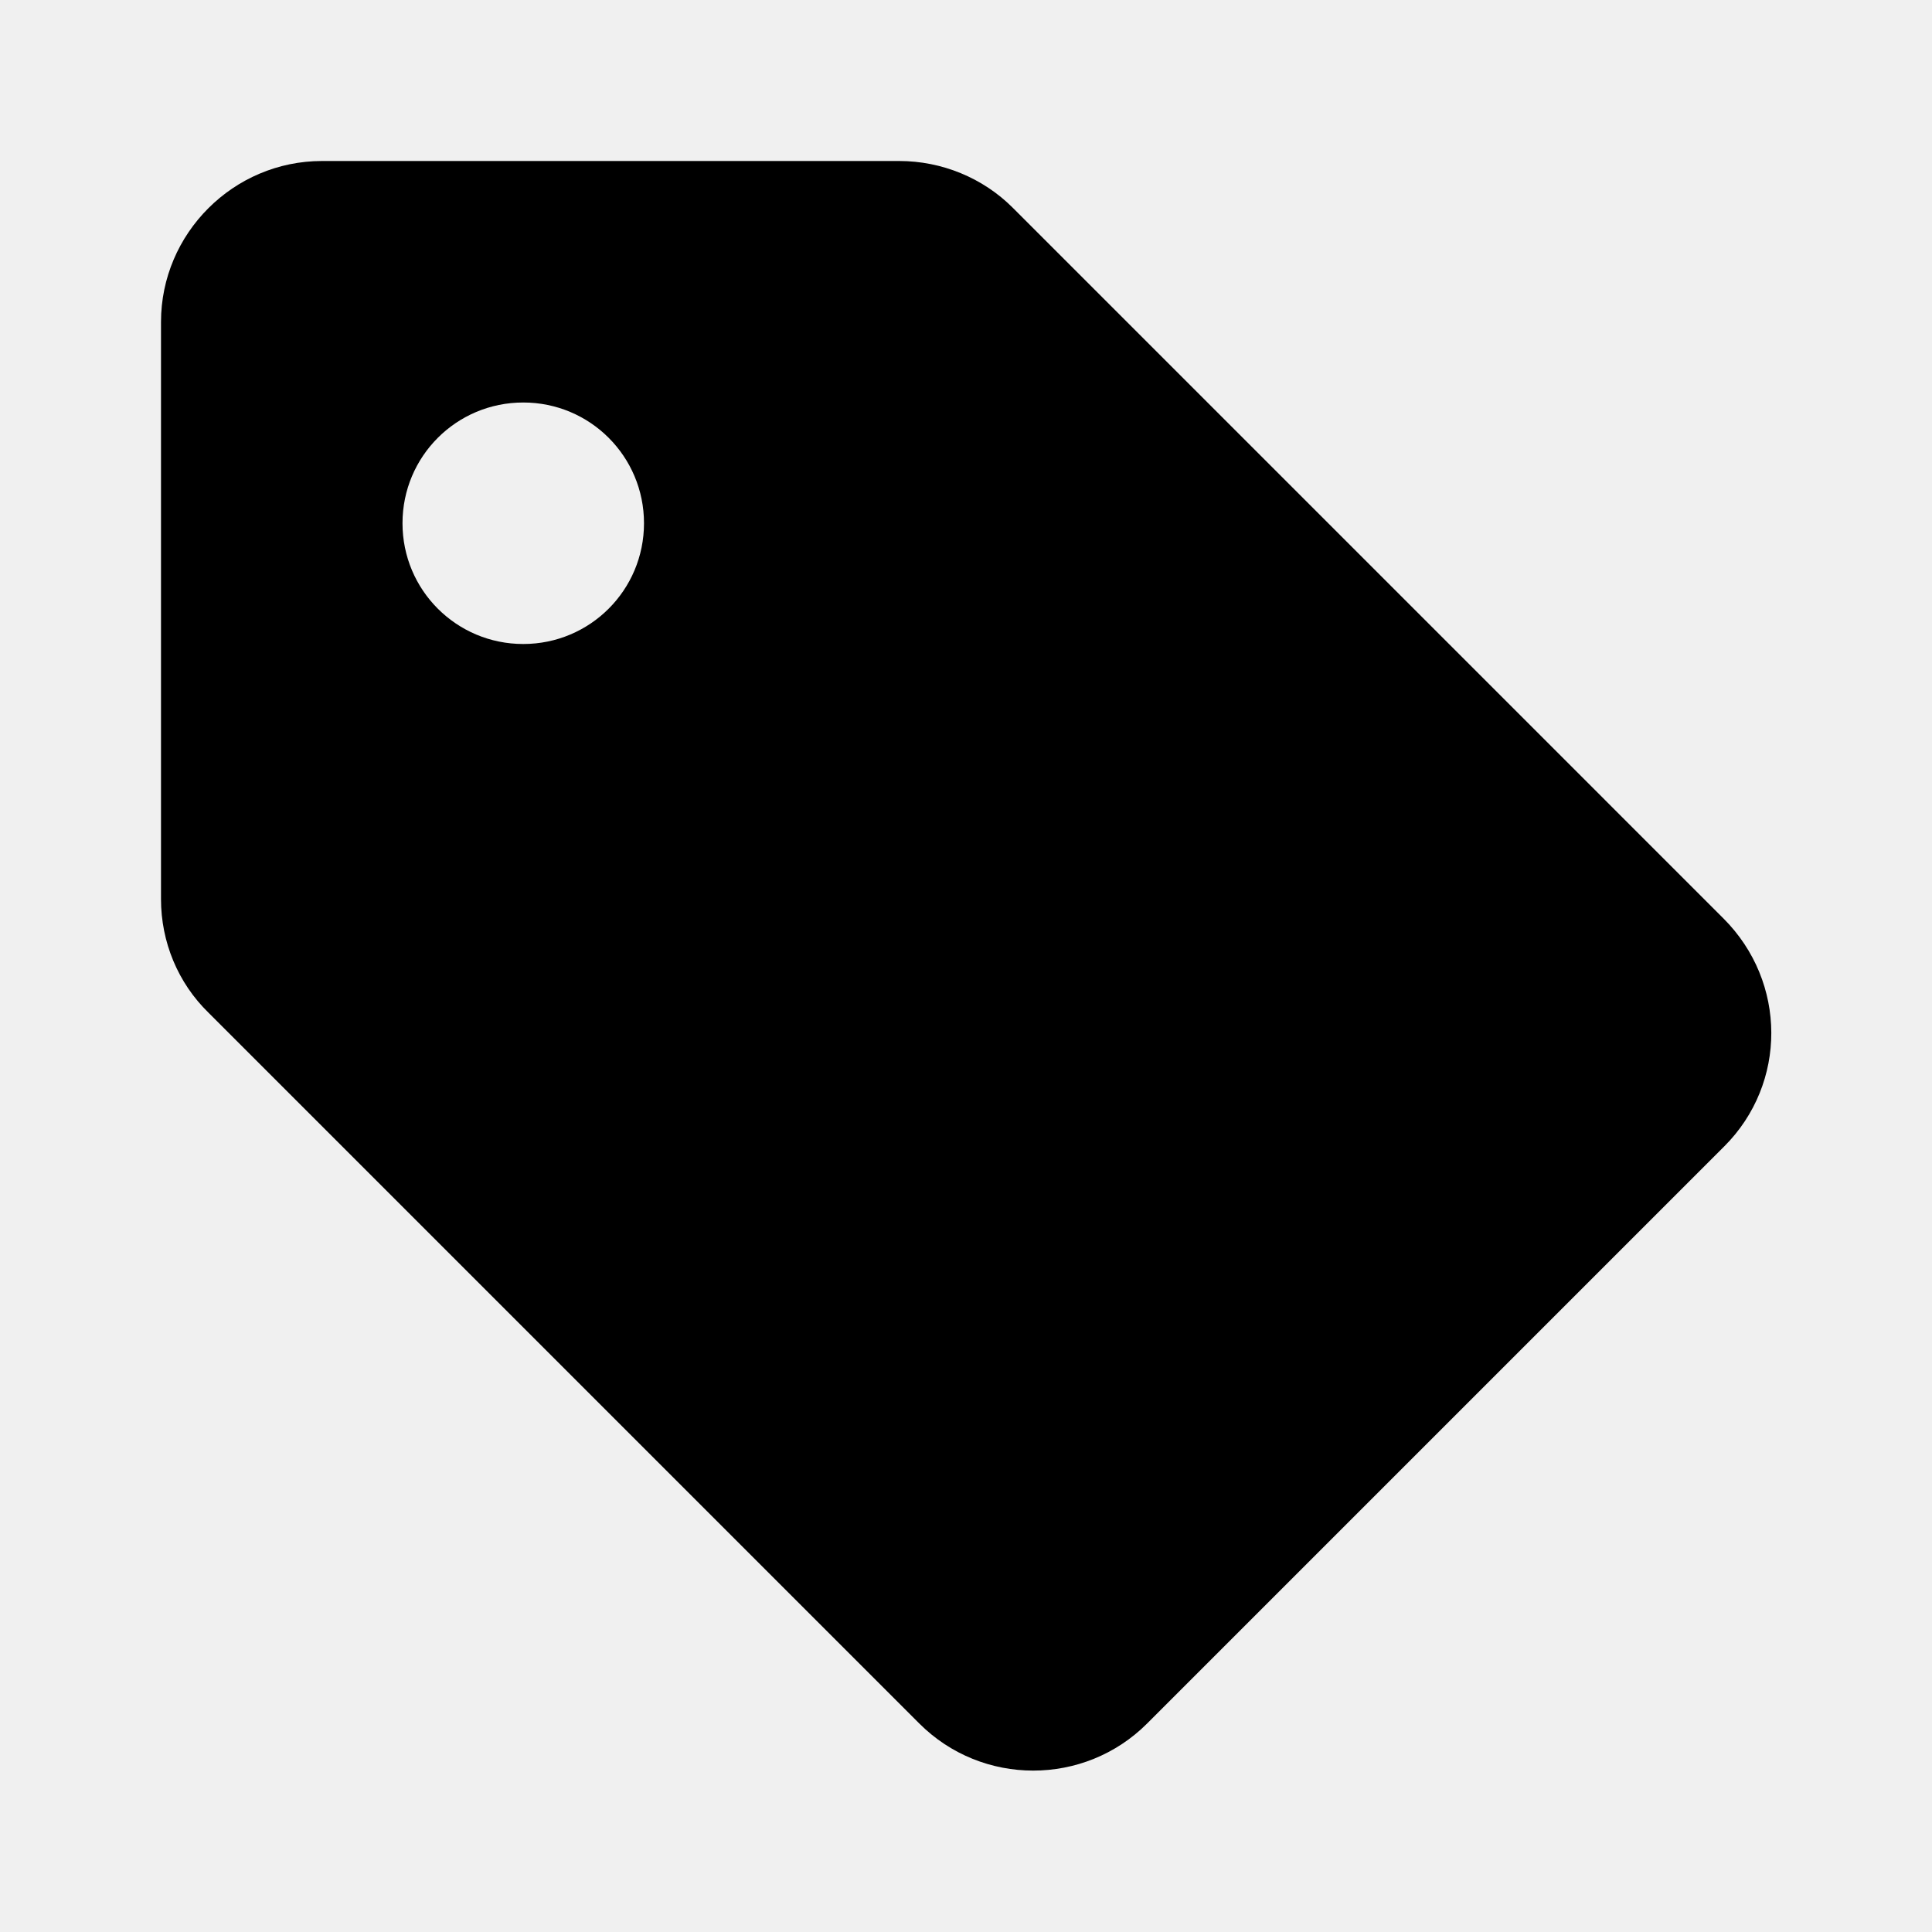
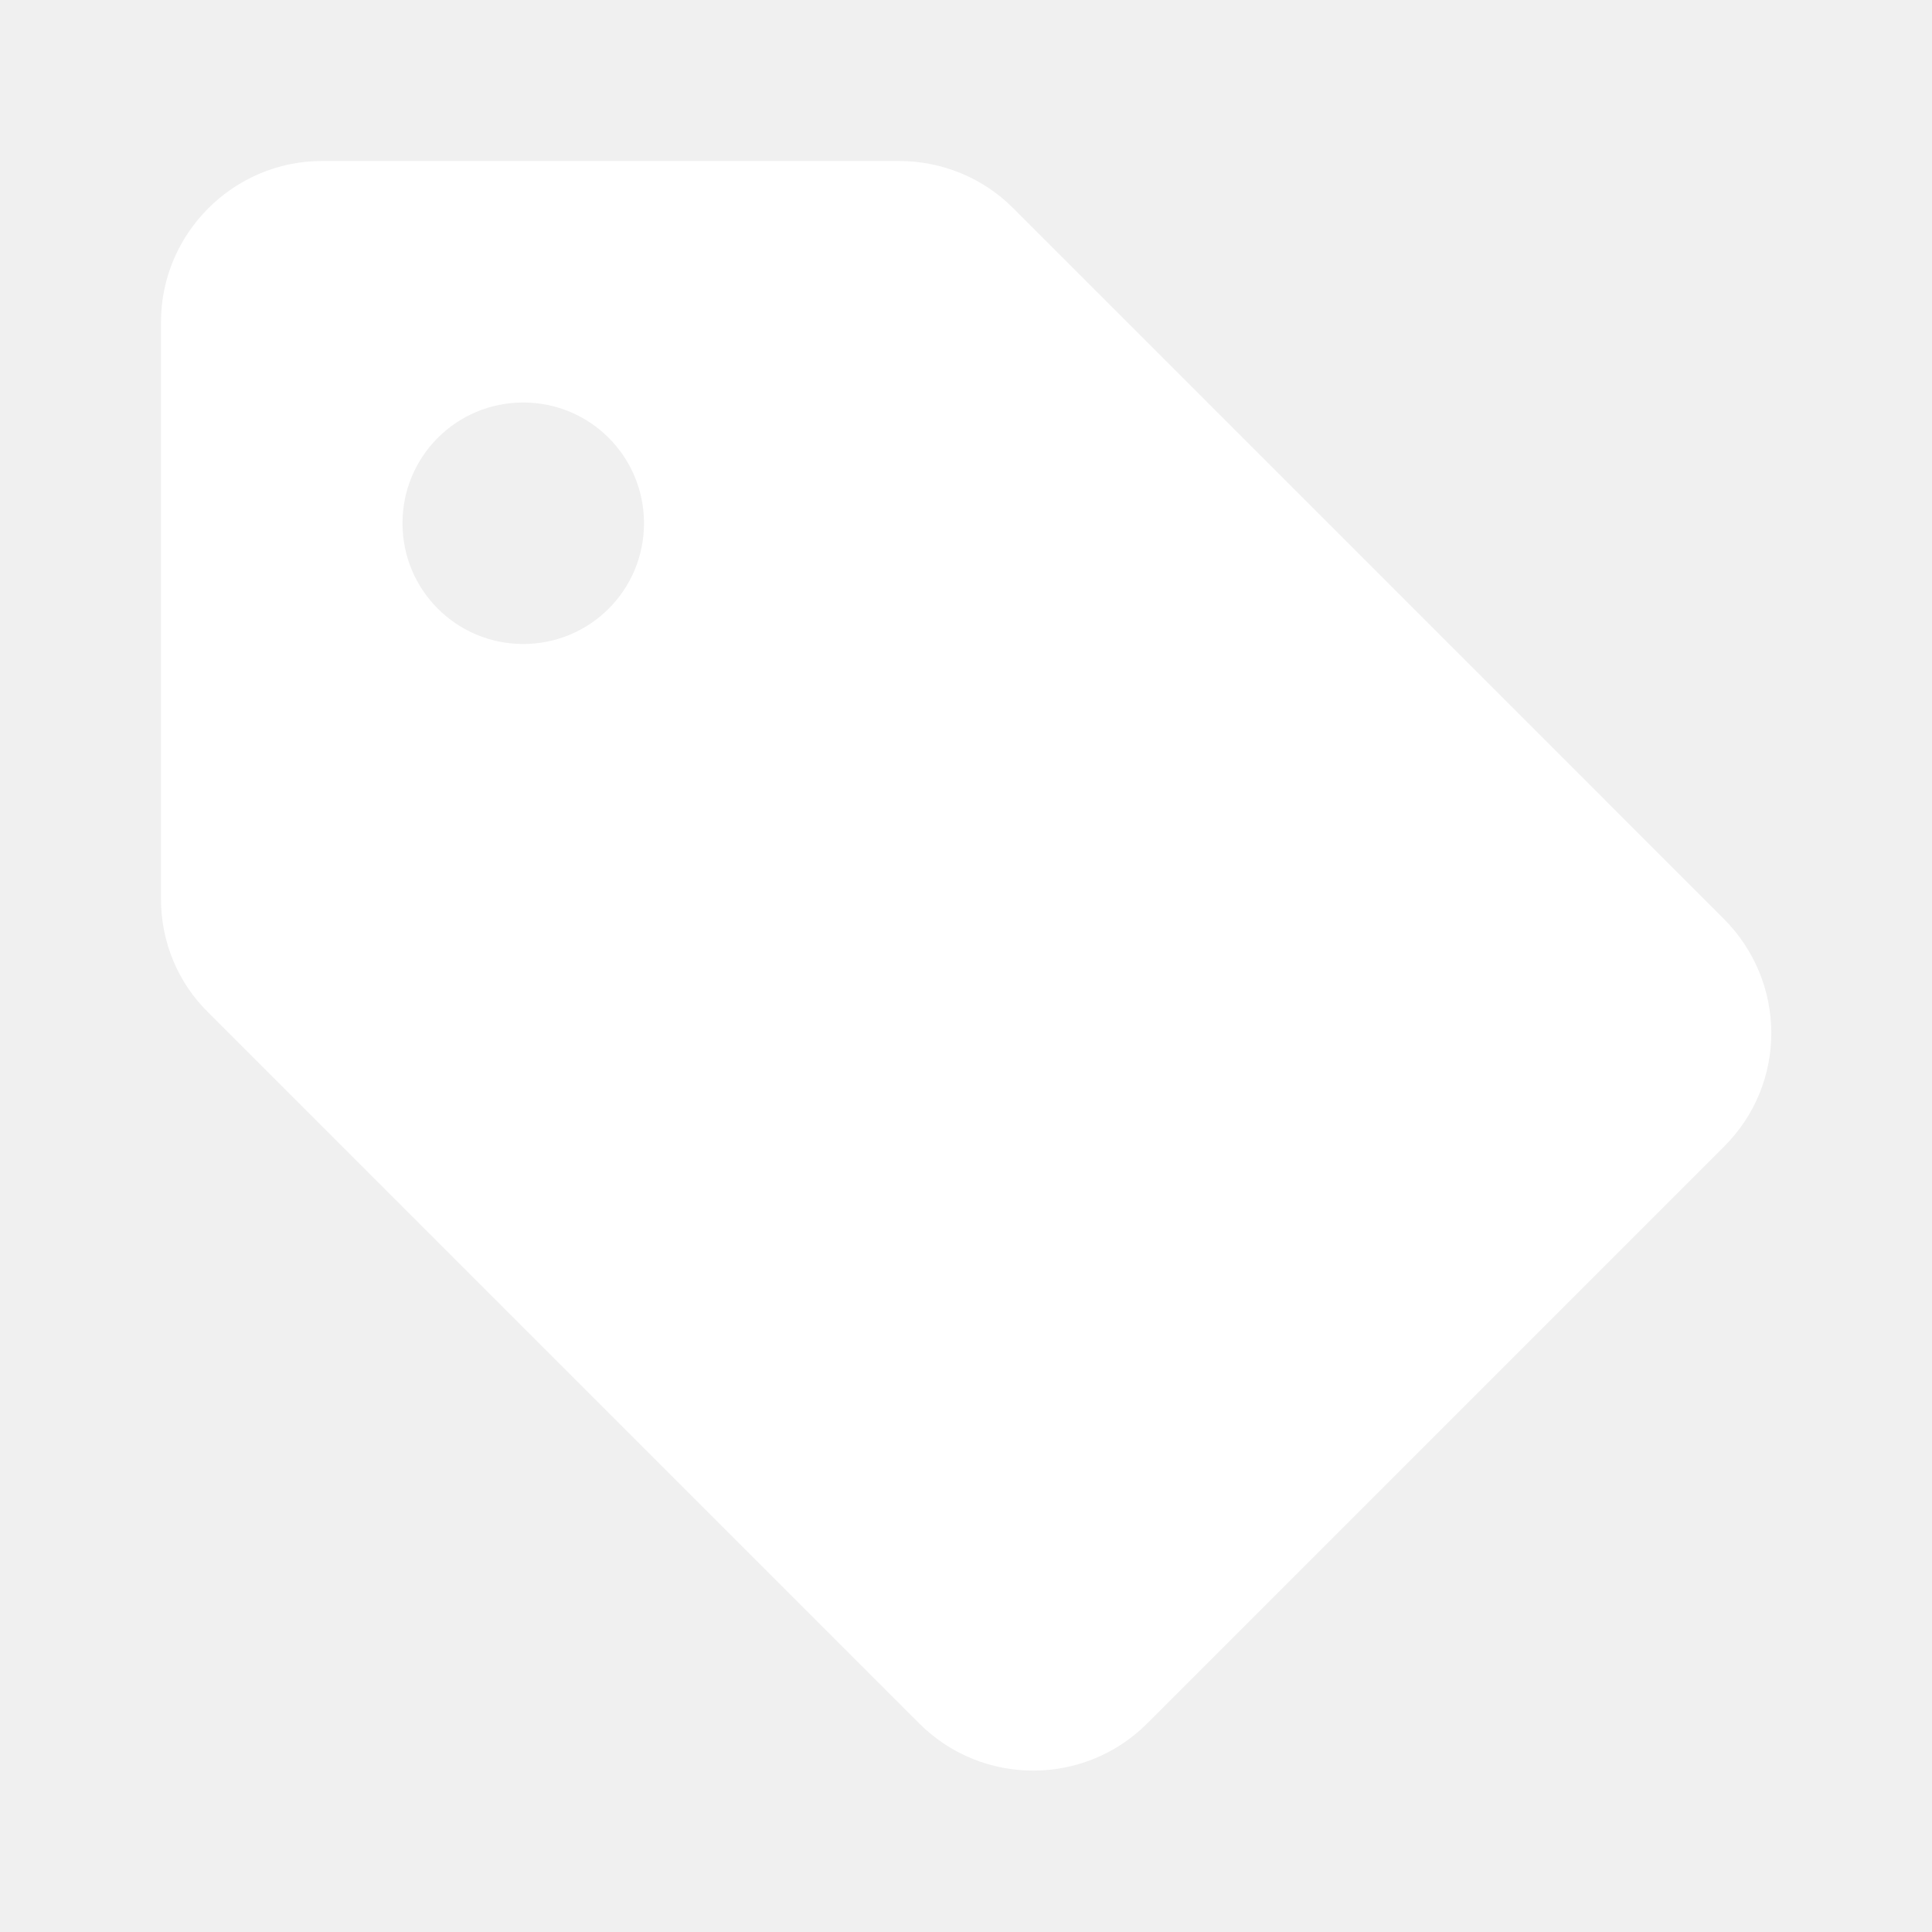
- <svg xmlns="http://www.w3.org/2000/svg" viewBox="0 0 24 24" fill="currentColor">
+ <svg xmlns="http://www.w3.org/2000/svg" viewBox="0 0 24 24" fill="white">
  <path d="m21.41 11.41-8.83-8.83c-.37-.37-.88-.58-1.41-.58H4c-1.1 0-2 .9-2 2v7.17c0 .53.21 1.04.59 1.41l8.83 8.83c.78.78 2.05.78 2.83 0l7.17-7.17c.78-.78.78-2.04-.01-2.83M6.5 8C5.67 8 5 7.33 5 6.5S5.67 5 6.5 5 8 5.67 8 6.5 7.33 8 6.5 8" />
</svg>
